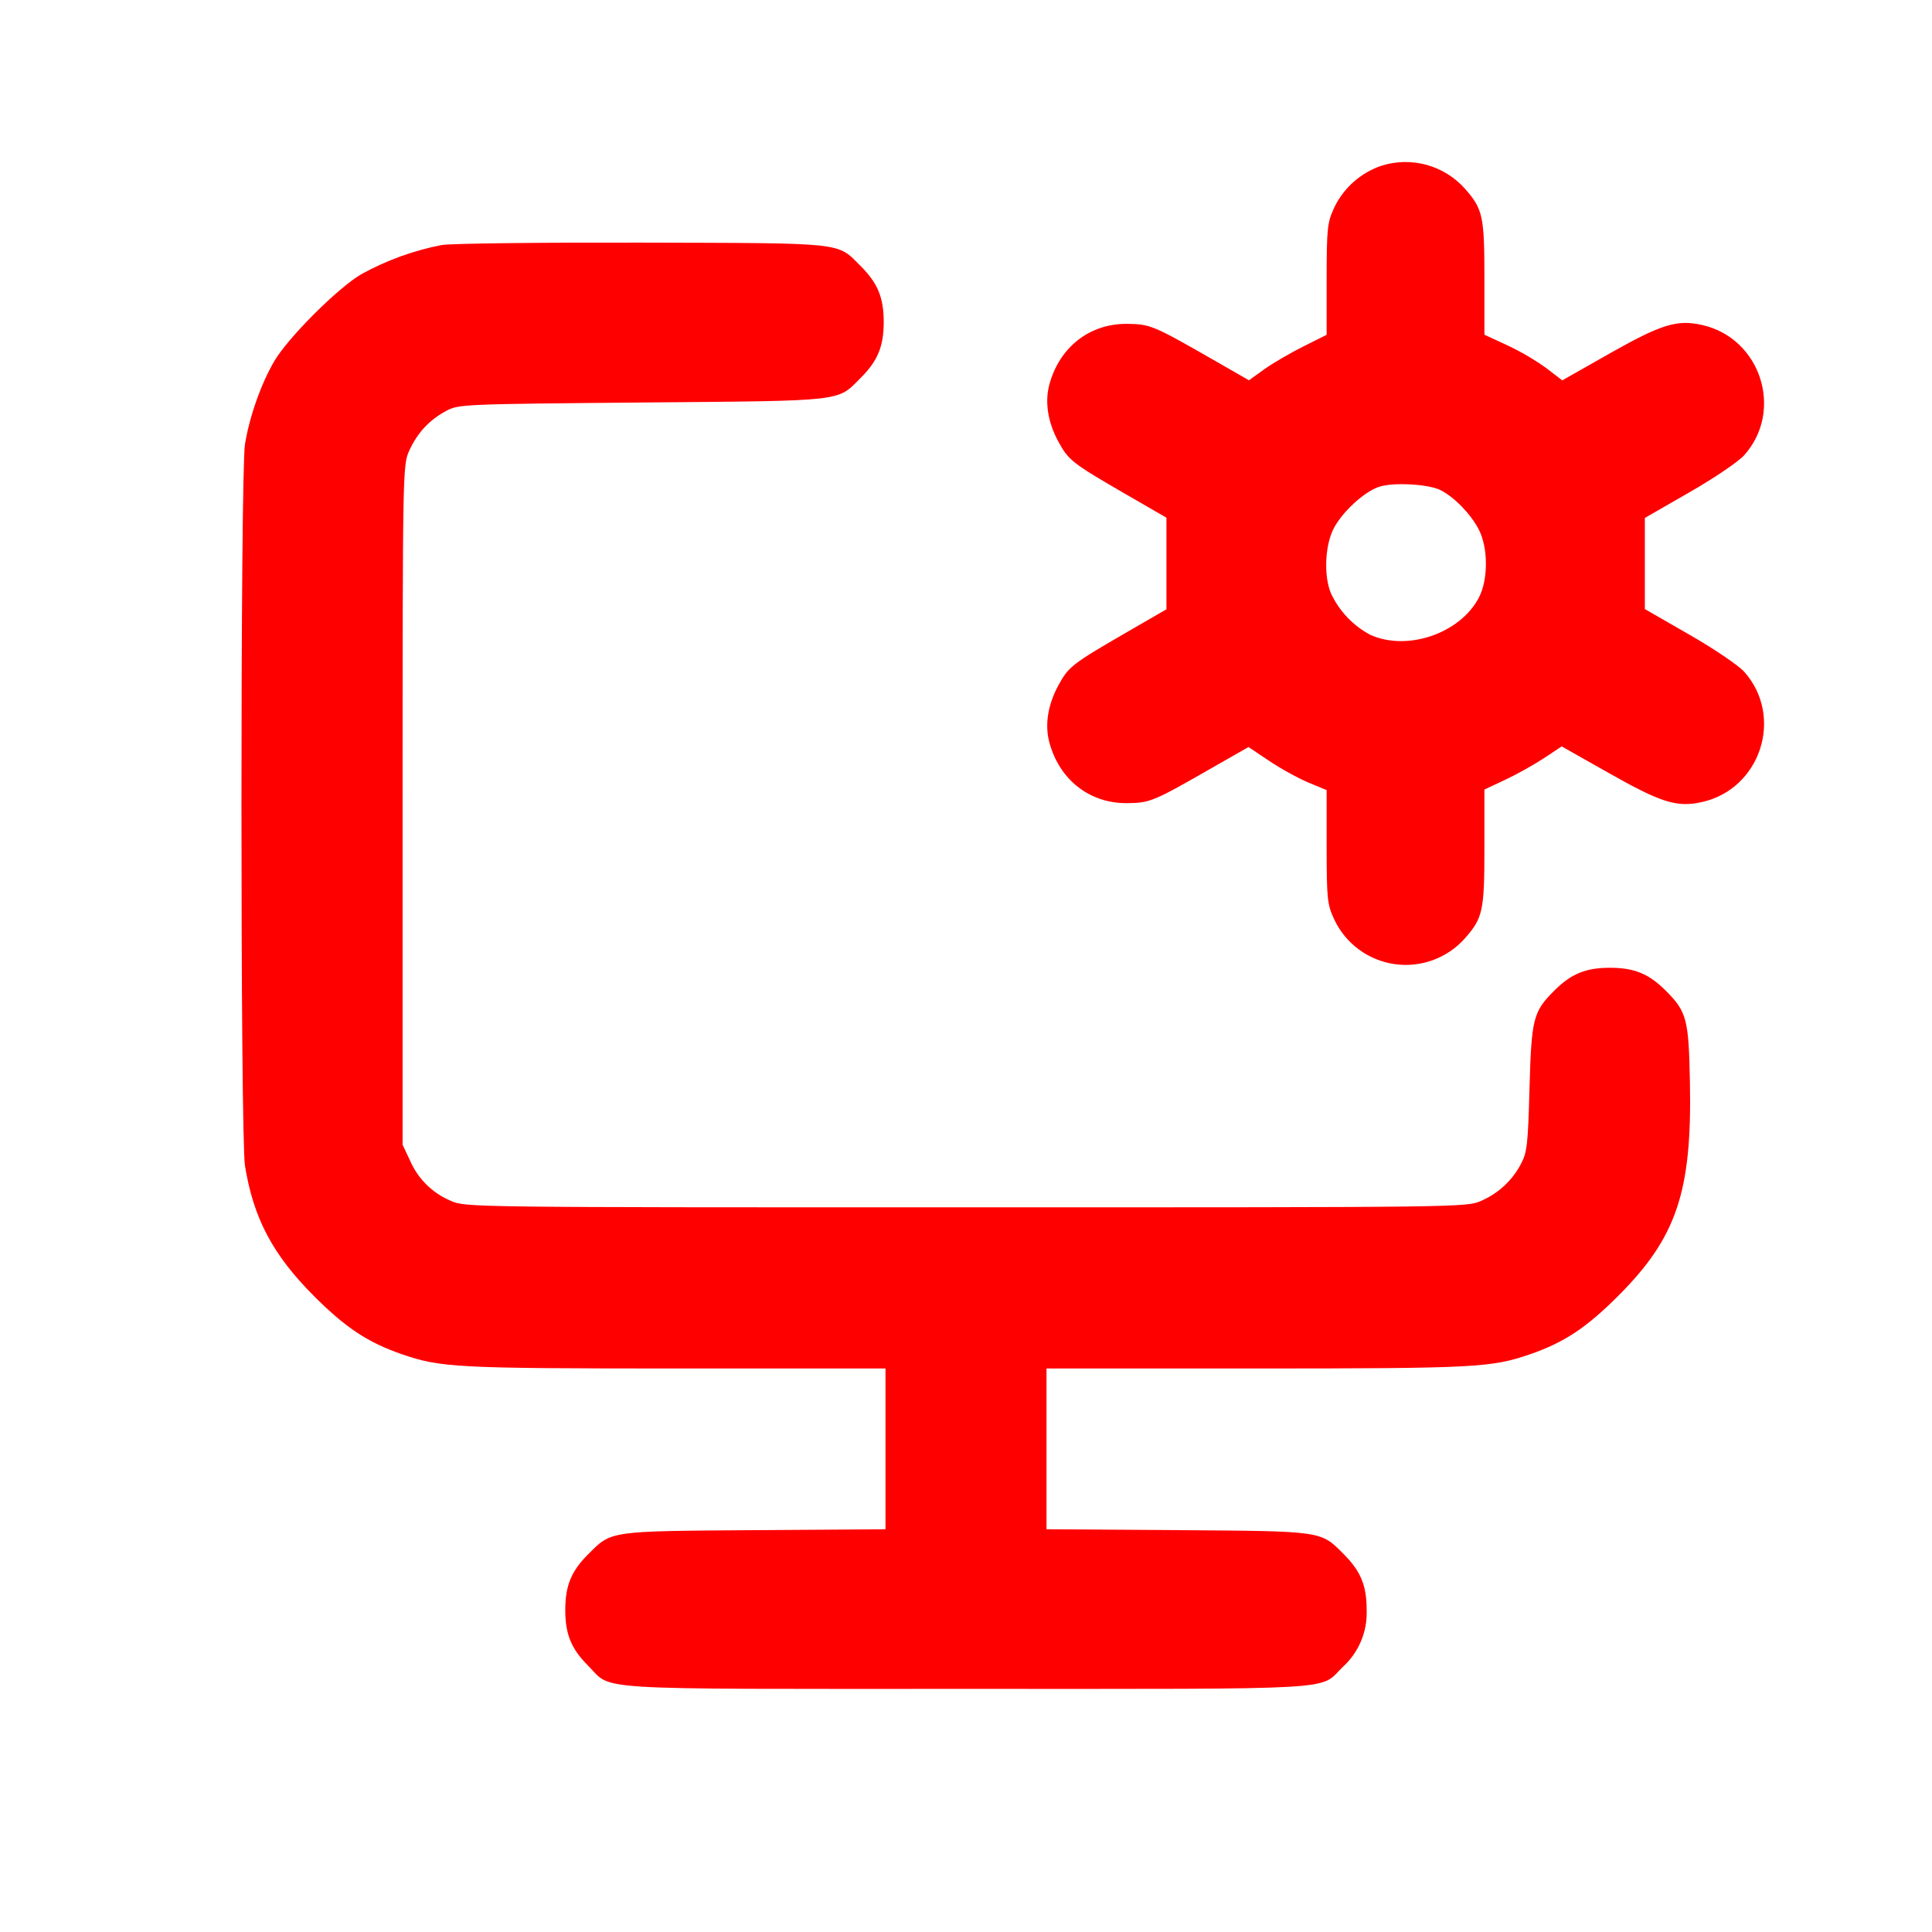
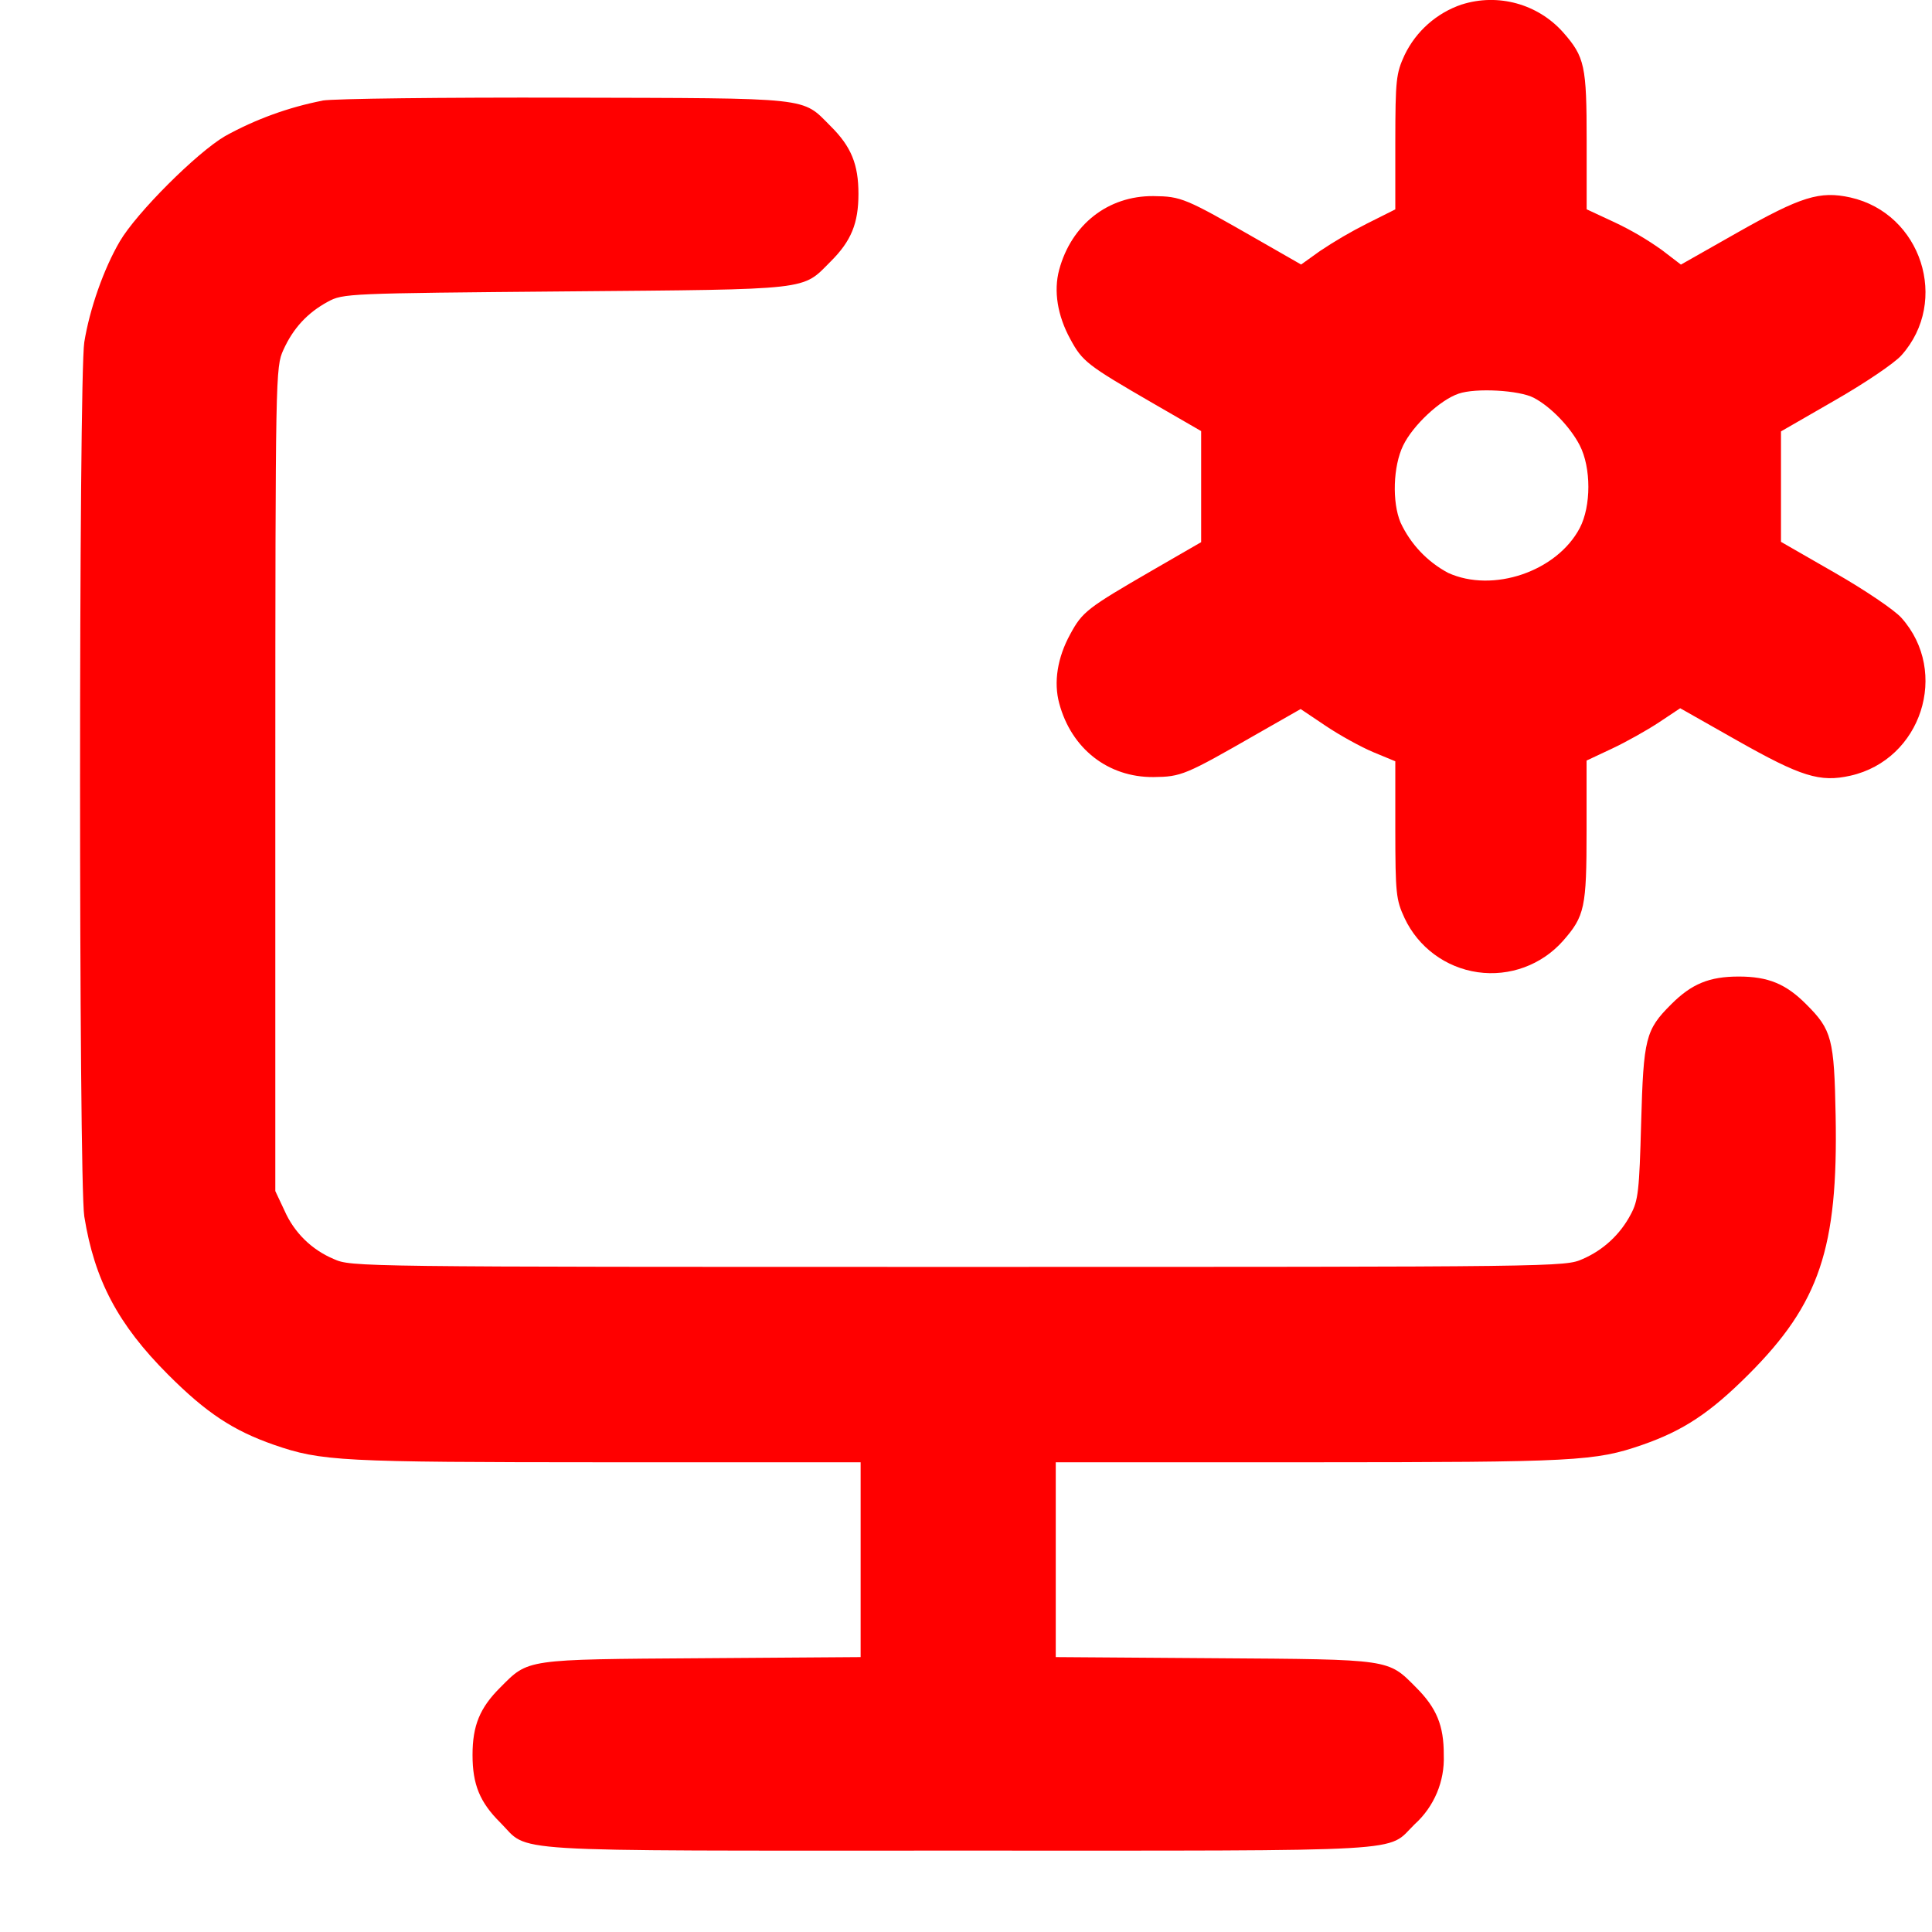
- <svg xmlns="http://www.w3.org/2000/svg" width="24" height="24">
-   <path fill="red" d="M17.16 2.059a1.01 1.01 0 0 0-.585.518c-.087.189-.094.252-.095.892v.69l-.29.145c-.16.08-.377.207-.483.282l-.192.138-.448-.257c-.742-.425-.779-.441-1.067-.444-.464-.004-.84.29-.965.756-.058.216-.018.468.113.708.125.231.173.268.842.655l.5.289v1.138l-.5.289c-.669.387-.717.424-.842.655-.131.24-.171.492-.113.708.125.466.501.76.965.756.287-.003.325-.019 1.064-.443l.445-.254.259.173c.142.096.361.216.485.268l.227.094v.702c.001.654.007.717.095.906a.982.982 0 0 0 1.624.232c.222-.253.241-.34.241-1.13v-.717l.26-.122c.143-.067.359-.188.48-.268l.22-.146.582.329c.657.372.849.432 1.162.362.728-.163 1.019-1.062.524-1.617-.07-.08-.377-.287-.682-.462l-.553-.318V6.434l.553-.318c.305-.175.612-.382.682-.462.495-.555.204-1.454-.524-1.617-.313-.07-.505-.01-1.159.36l-.578.328-.194-.149a3.129 3.129 0 0 0-.483-.284l-.29-.134v-.7c0-.771-.019-.861-.241-1.113a.99.99 0 0 0-1.039-.286m-11.675.985a3.424 3.424 0 0 0-.998.363c-.292.171-.909.788-1.08 1.08-.164.28-.309.691-.364 1.033-.058.358-.058 8.602 0 8.96.105.654.346 1.108.857 1.62.394.394.668.575 1.087.721.486.168.675.178 3.403.179H11V18.997l-1.63.011c-1.816.013-1.772.007-2.063.299-.21.209-.285.391-.285.693 0 .302.075.484.285.693.31.31-.075.287 4.693.287 4.744 0 4.38.021 4.678-.27a.908.908 0 0 0 .299-.71c.001-.302-.074-.483-.284-.693-.291-.292-.247-.286-2.063-.299L13 18.997V17h2.61c2.728-.001 2.917-.011 3.403-.179.419-.146.693-.327 1.087-.721.728-.728.919-1.295.893-2.651-.015-.789-.039-.881-.3-1.142-.209-.21-.391-.285-.693-.285-.302 0-.484.075-.693.285-.262.261-.283.347-.307 1.213-.019.698-.03.797-.107.94a1.007 1.007 0 0 1-.493.457c-.179.081-.228.081-6.4.081-6.172 0-6.221 0-6.4-.081a.951.951 0 0 1-.505-.497l-.094-.2V10c.001-4.159.002-4.223.082-4.4.101-.222.248-.381.457-.494.157-.085.199-.086 2.44-.106 2.541-.022 2.415-.008 2.713-.307.21-.209.285-.391.285-.693 0-.302-.075-.484-.285-.693-.3-.301-.168-.286-2.713-.293-1.254-.003-2.377.01-2.495.03M17.9 6.091c.171.089.373.298.47.487.118.229.118.623 0 .848-.235.445-.891.668-1.35.459a1.12 1.12 0 0 1-.487-.516c-.088-.21-.075-.578.027-.789.1-.207.379-.468.569-.532.176-.06.623-.035.771.043" />
+ <svg xmlns="http://www.w3.org/2000/svg" width="24" height="24" viewBox="0 0 24 24">
+   <path fill="red" d="M18.157.056a1.224 1.224 0 0 0-.709.628c-.105.229-.114.305-.115 1.081v.836l-.351.176a5.545 5.545 0 0 0-.586.342l-.233.167-.543-.311c-.899-.515-.944-.535-1.293-.539-.562-.004-1.018.352-1.17.917-.07.262-.021.567.138.858.151.28.21.325 1.02.794l.606.35v1.38l-.606.35c-.81.469-.869.514-1.02.793-.16.291-.208.597-.137.859.151.564.607.92 1.17.916.347-.004.393-.023 1.289-.537l.54-.308.313.21c.172.116.438.262.588.325l.275.114v.85c.001.793.009.87.115 1.098a1.19 1.19 0 0 0 1.969.282c.269-.307.292-.412.292-1.37v-.869l.315-.148c.173-.081.435-.228.582-.325l.266-.177.706.4c.796.45 1.029.523 1.408.438.882-.198 1.235-1.287.635-1.96-.085-.097-.457-.348-.827-.56l-.67-.385V5.359l.67-.386c.37-.212.742-.463.827-.56.6-.672.247-1.762-.635-1.96-.38-.084-.612-.012-1.405.437l-.7.397-.235-.18a3.792 3.792 0 0 0-.586-.344l-.35-.163v-.848c0-.935-.023-1.044-.292-1.35a1.2 1.2 0 0 0-1.26-.346M4.007 1.25a4.15 4.15 0 0 0-1.21.44c-.354.207-1.102.955-1.309 1.309-.199.34-.374.837-.441 1.252-.07.434-.07 10.426 0 10.86.127.792.42 1.343 1.039 1.963.477.478.81.697 1.317.874.59.204.818.216 4.125.217h3.163v2.42l-1.975.014c-2.202.015-2.148.008-2.5.362-.255.253-.346.474-.346.84s.09.587.345.84c.376.376-.09.348 5.688.348 5.75 0 5.309.025 5.67-.327a1.1 1.1 0 0 0 .362-.86c.002-.367-.09-.586-.344-.84-.353-.355-.3-.348-2.5-.363l-1.976-.014v-2.42h3.164c3.306-.001 3.535-.013 4.124-.217.508-.177.84-.396 1.318-.874.882-.882 1.113-1.57 1.082-3.213-.018-.956-.047-1.068-.364-1.384-.253-.255-.474-.346-.84-.346s-.586.091-.84.346c-.317.316-.343.42-.372 1.47-.023.846-.036.966-.13 1.14a1.22 1.22 0 0 1-.597.553c-.217.098-.276.098-7.757.098-7.48 0-7.54 0-7.757-.098a1.153 1.153 0 0 1-.612-.602l-.114-.242V9.68c.001-5.041.003-5.119.1-5.333.122-.27.3-.462.553-.599.19-.103.242-.104 2.958-.128 3.08-.027 2.927-.01 3.288-.372.255-.254.345-.474.345-.84s-.09-.587-.345-.84c-.364-.365-.204-.347-3.288-.355-1.52-.004-2.881.012-3.024.036m15.047 3.693c.207.108.452.361.57.59.143.278.143.755 0 1.028-.285.54-1.08.81-1.636.556a1.357 1.357 0 0 1-.59-.625c-.107-.255-.092-.7.032-.956.121-.251.46-.568.69-.645.213-.073.755-.043.934.052" />
</svg>
